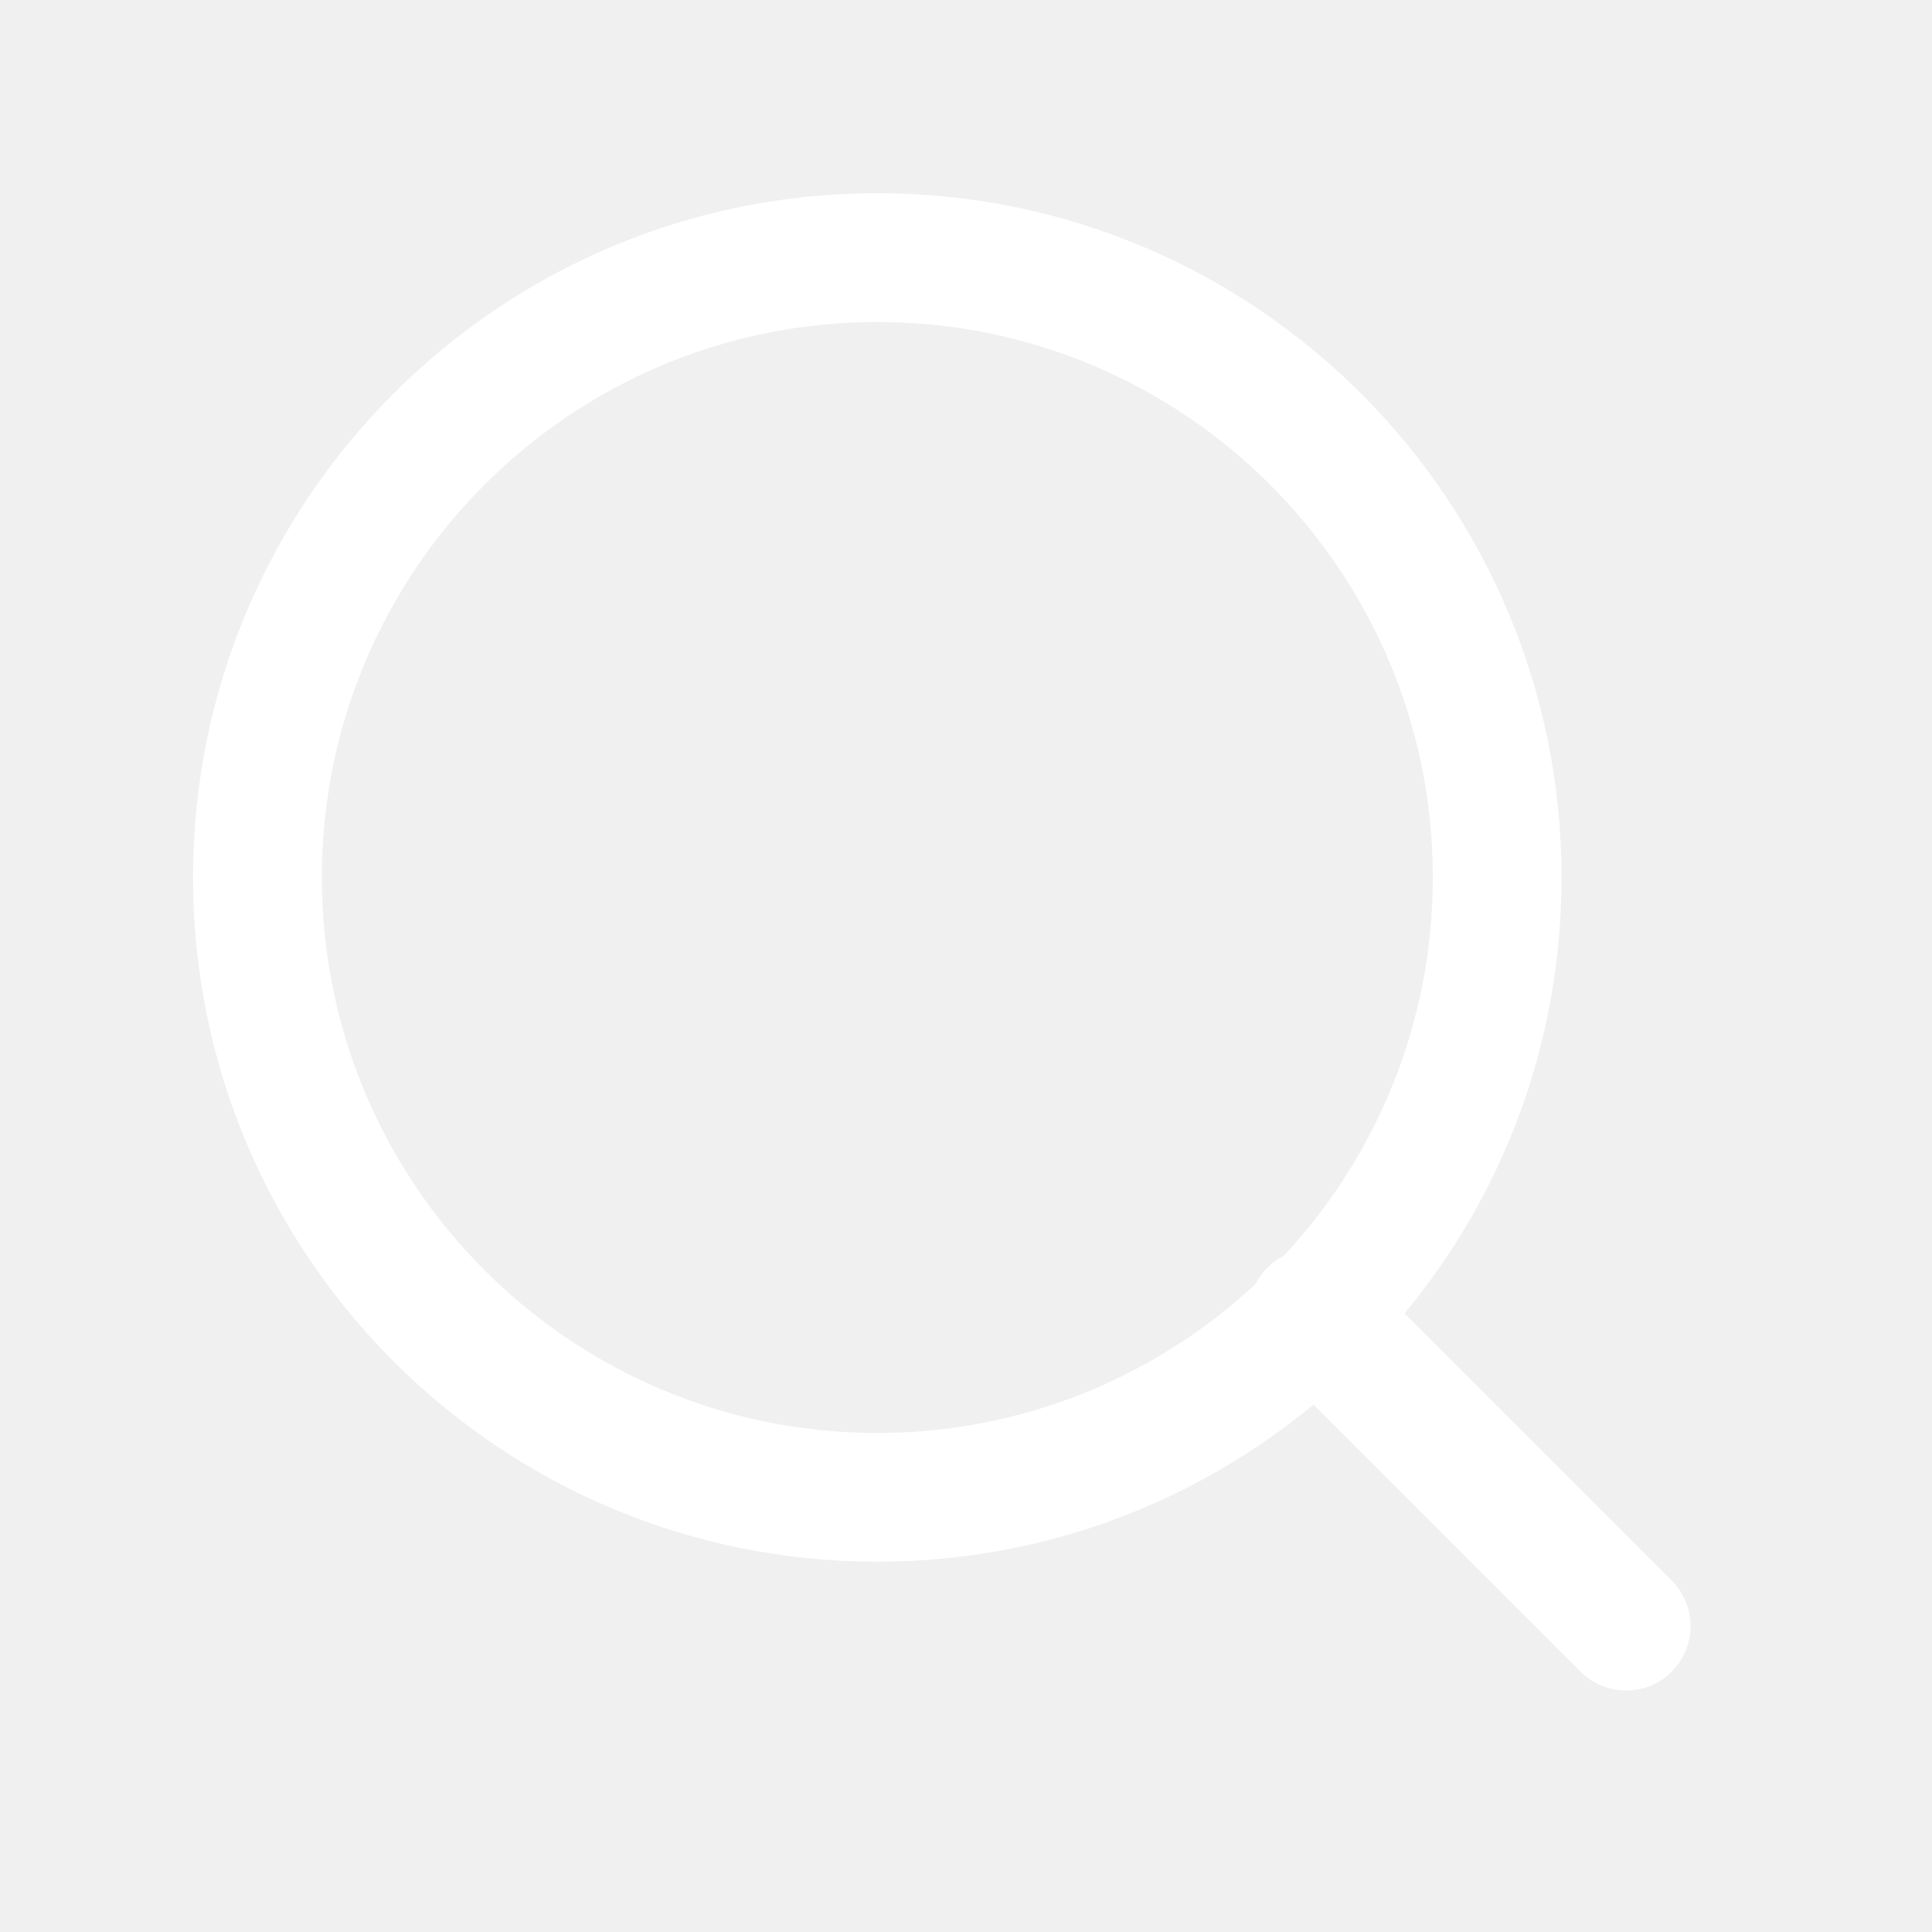
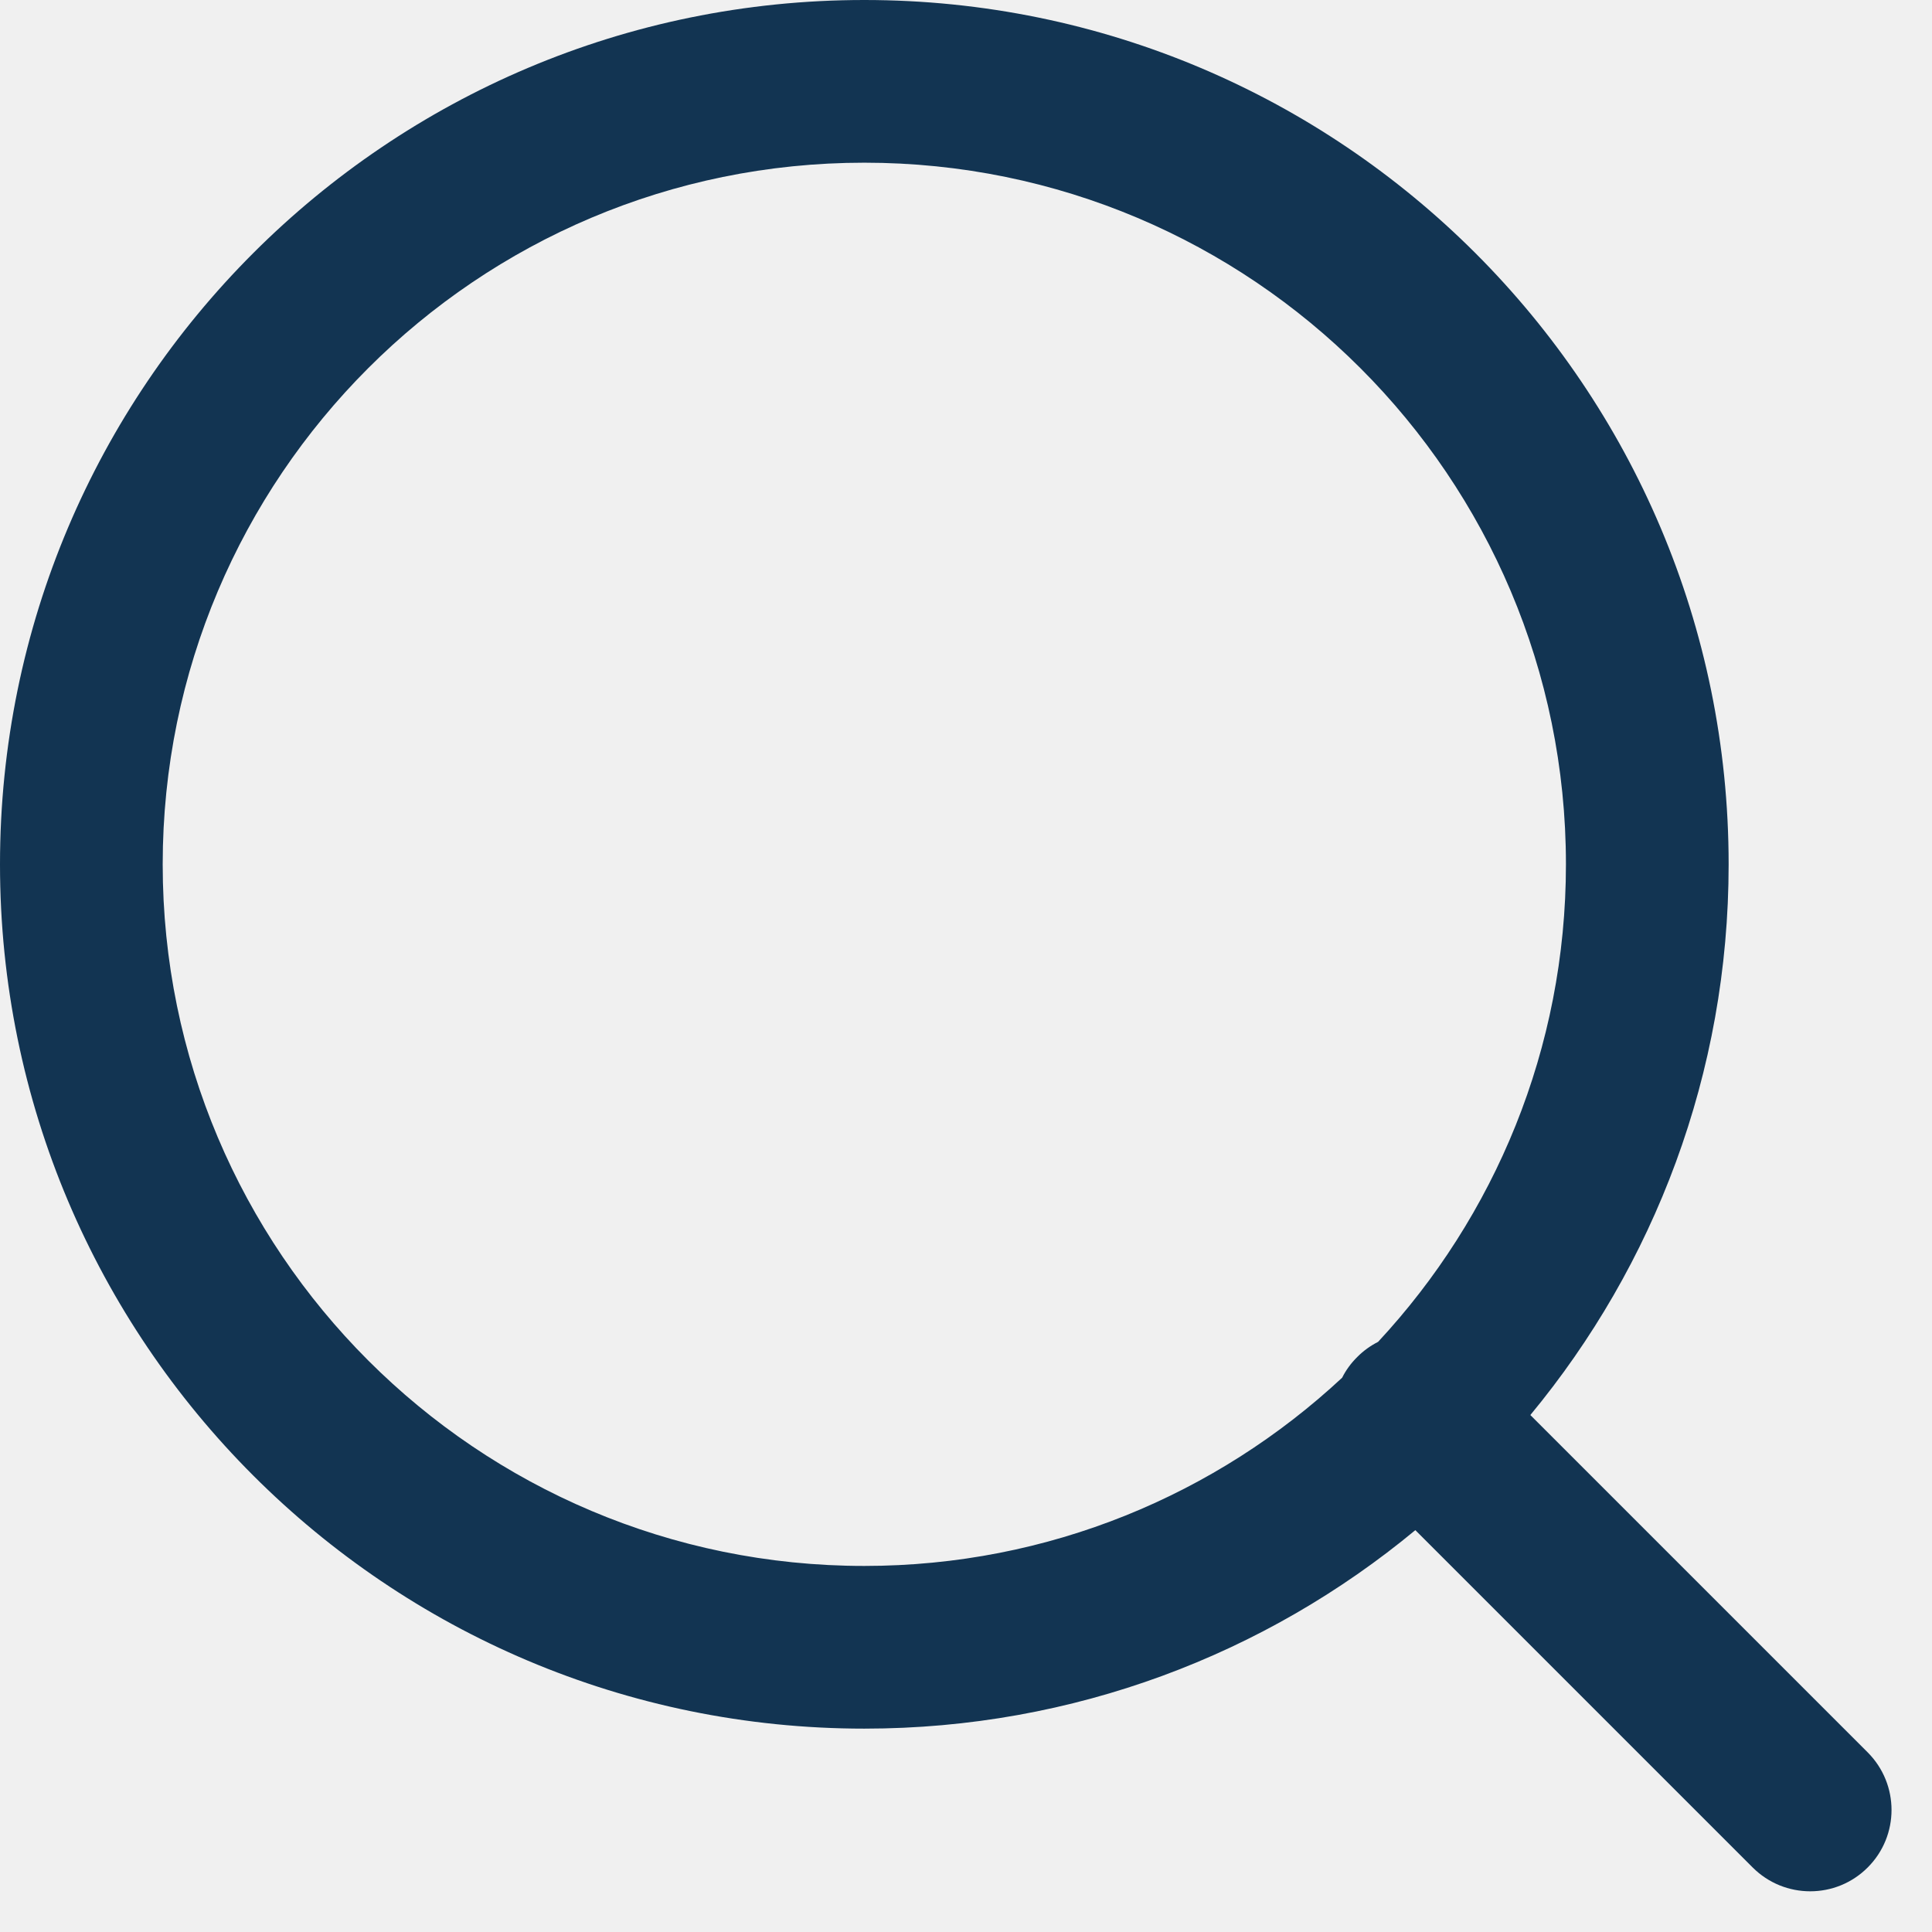
- <svg xmlns="http://www.w3.org/2000/svg" width="24" height="24" viewBox="0 0 24 24" fill="none">
-   <g clip-path="url(#clip0_354_14239)">
-     <path d="M10.898 2.4C15.593 2.4 19.398 6.206 19.398 10.9C19.398 12.959 18.666 14.846 17.448 16.316L20.767 19.635C21.078 19.947 21.079 20.453 20.767 20.766C20.454 21.078 19.947 21.078 19.635 20.766L16.317 17.448C14.846 18.667 12.958 19.4 10.898 19.4C6.204 19.4 2.398 15.595 2.398 10.9C2.398 6.206 6.204 2.4 10.898 2.4ZM10.898 4C7.088 4 3.998 7.09 3.998 10.9C3.998 14.711 7.088 17.801 10.898 17.801C12.715 17.801 14.366 17.097 15.598 15.949C15.635 15.876 15.685 15.806 15.746 15.745C15.808 15.683 15.877 15.634 15.951 15.597C17.097 14.365 17.799 12.715 17.799 10.9C17.799 7.09 14.709 4 10.898 4Z" fill="white" />
-   </g>
-   <defs>
-     <clipPath id="clip0_354_14239">
-       <rect width="24" height="24" fill="white" />
-     </clipPath>
-   </defs>
+ <svg xmlns="http://www.w3.org/2000/svg" width="19" height="19" viewBox="0 0 19 19" fill="none">
+   <path d="M8.5 0C13.194 0 17 3.806 17 8.5C17 10.559 16.267 12.445 15.05 13.916L18.368 17.234C18.68 17.547 18.68 18.053 18.368 18.365C18.056 18.678 17.549 18.678 17.236 18.365L13.919 15.048C12.448 16.267 10.56 17 8.5 17C3.806 17 0 13.194 0 8.5C0 3.806 3.806 0 8.5 0ZM8.5 1.6C4.689 1.6 1.6 4.689 1.6 8.5C1.6 12.311 4.689 15.4 8.5 15.4C10.316 15.4 11.967 14.696 13.199 13.549C13.236 13.475 13.286 13.406 13.348 13.345C13.409 13.283 13.479 13.234 13.553 13.196C14.698 11.964 15.4 10.315 15.4 8.5C15.4 4.689 12.311 1.6 8.5 1.6Z" fill="#123452" />
</svg>
